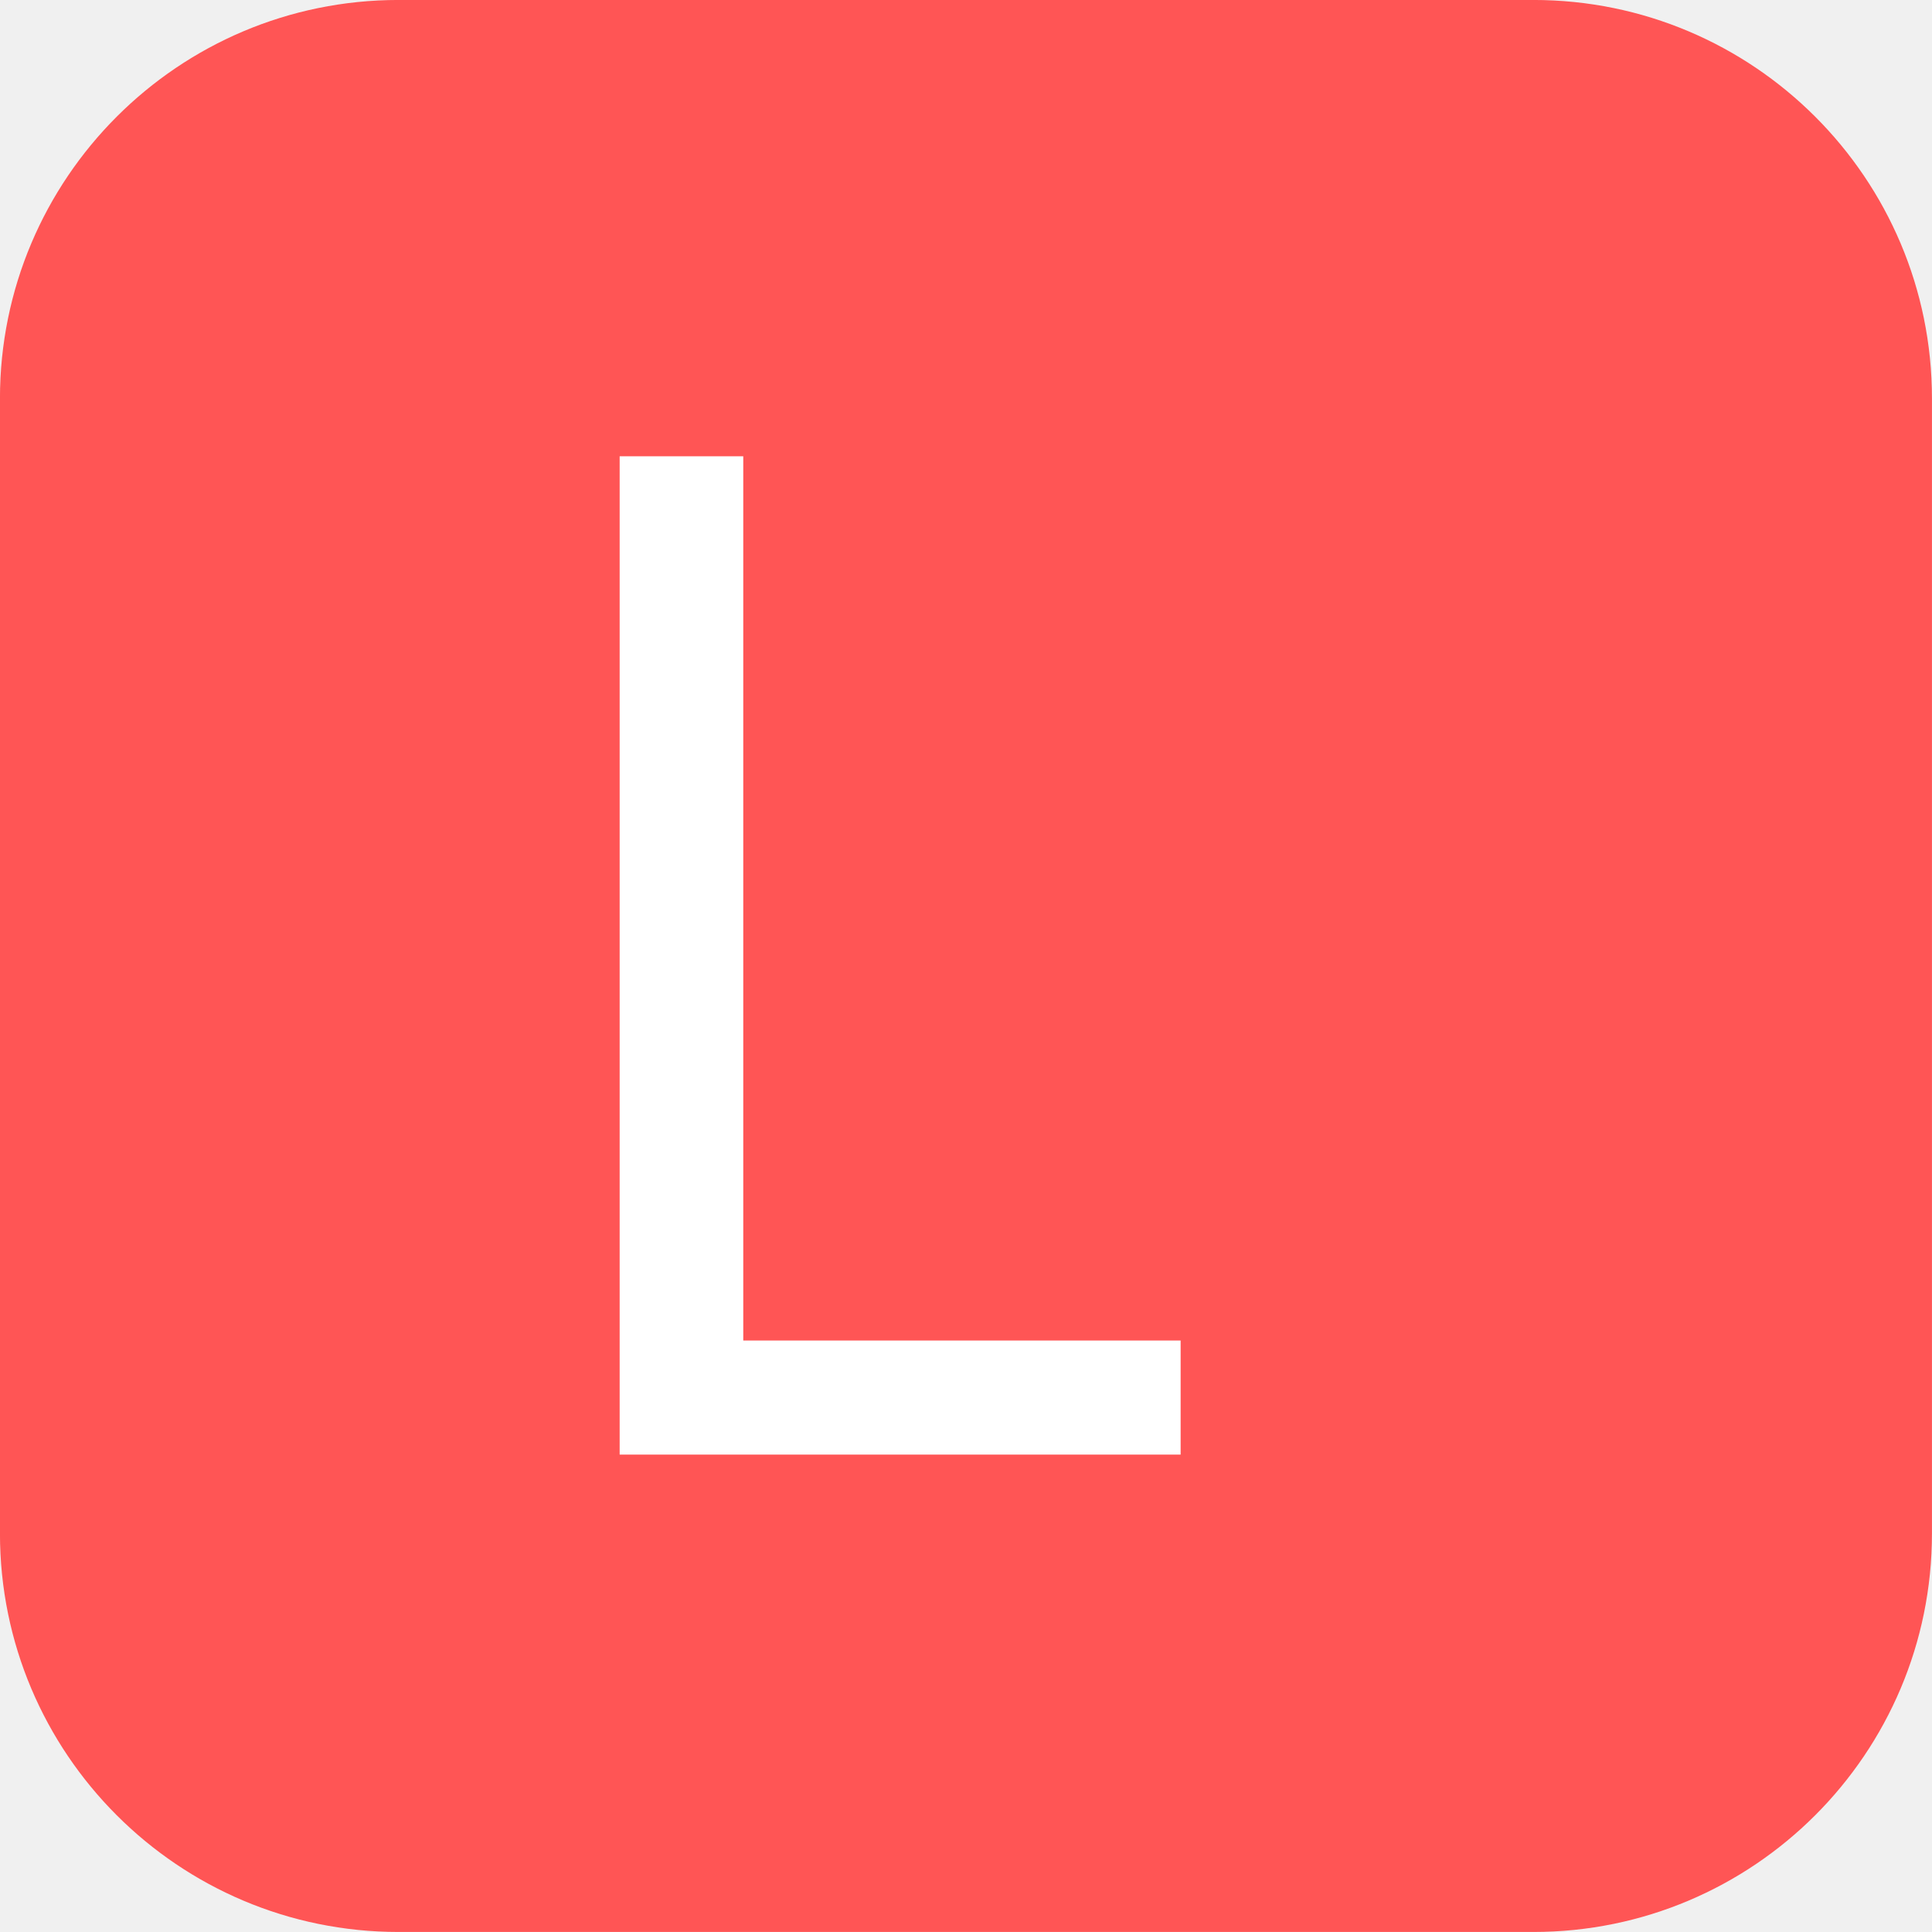
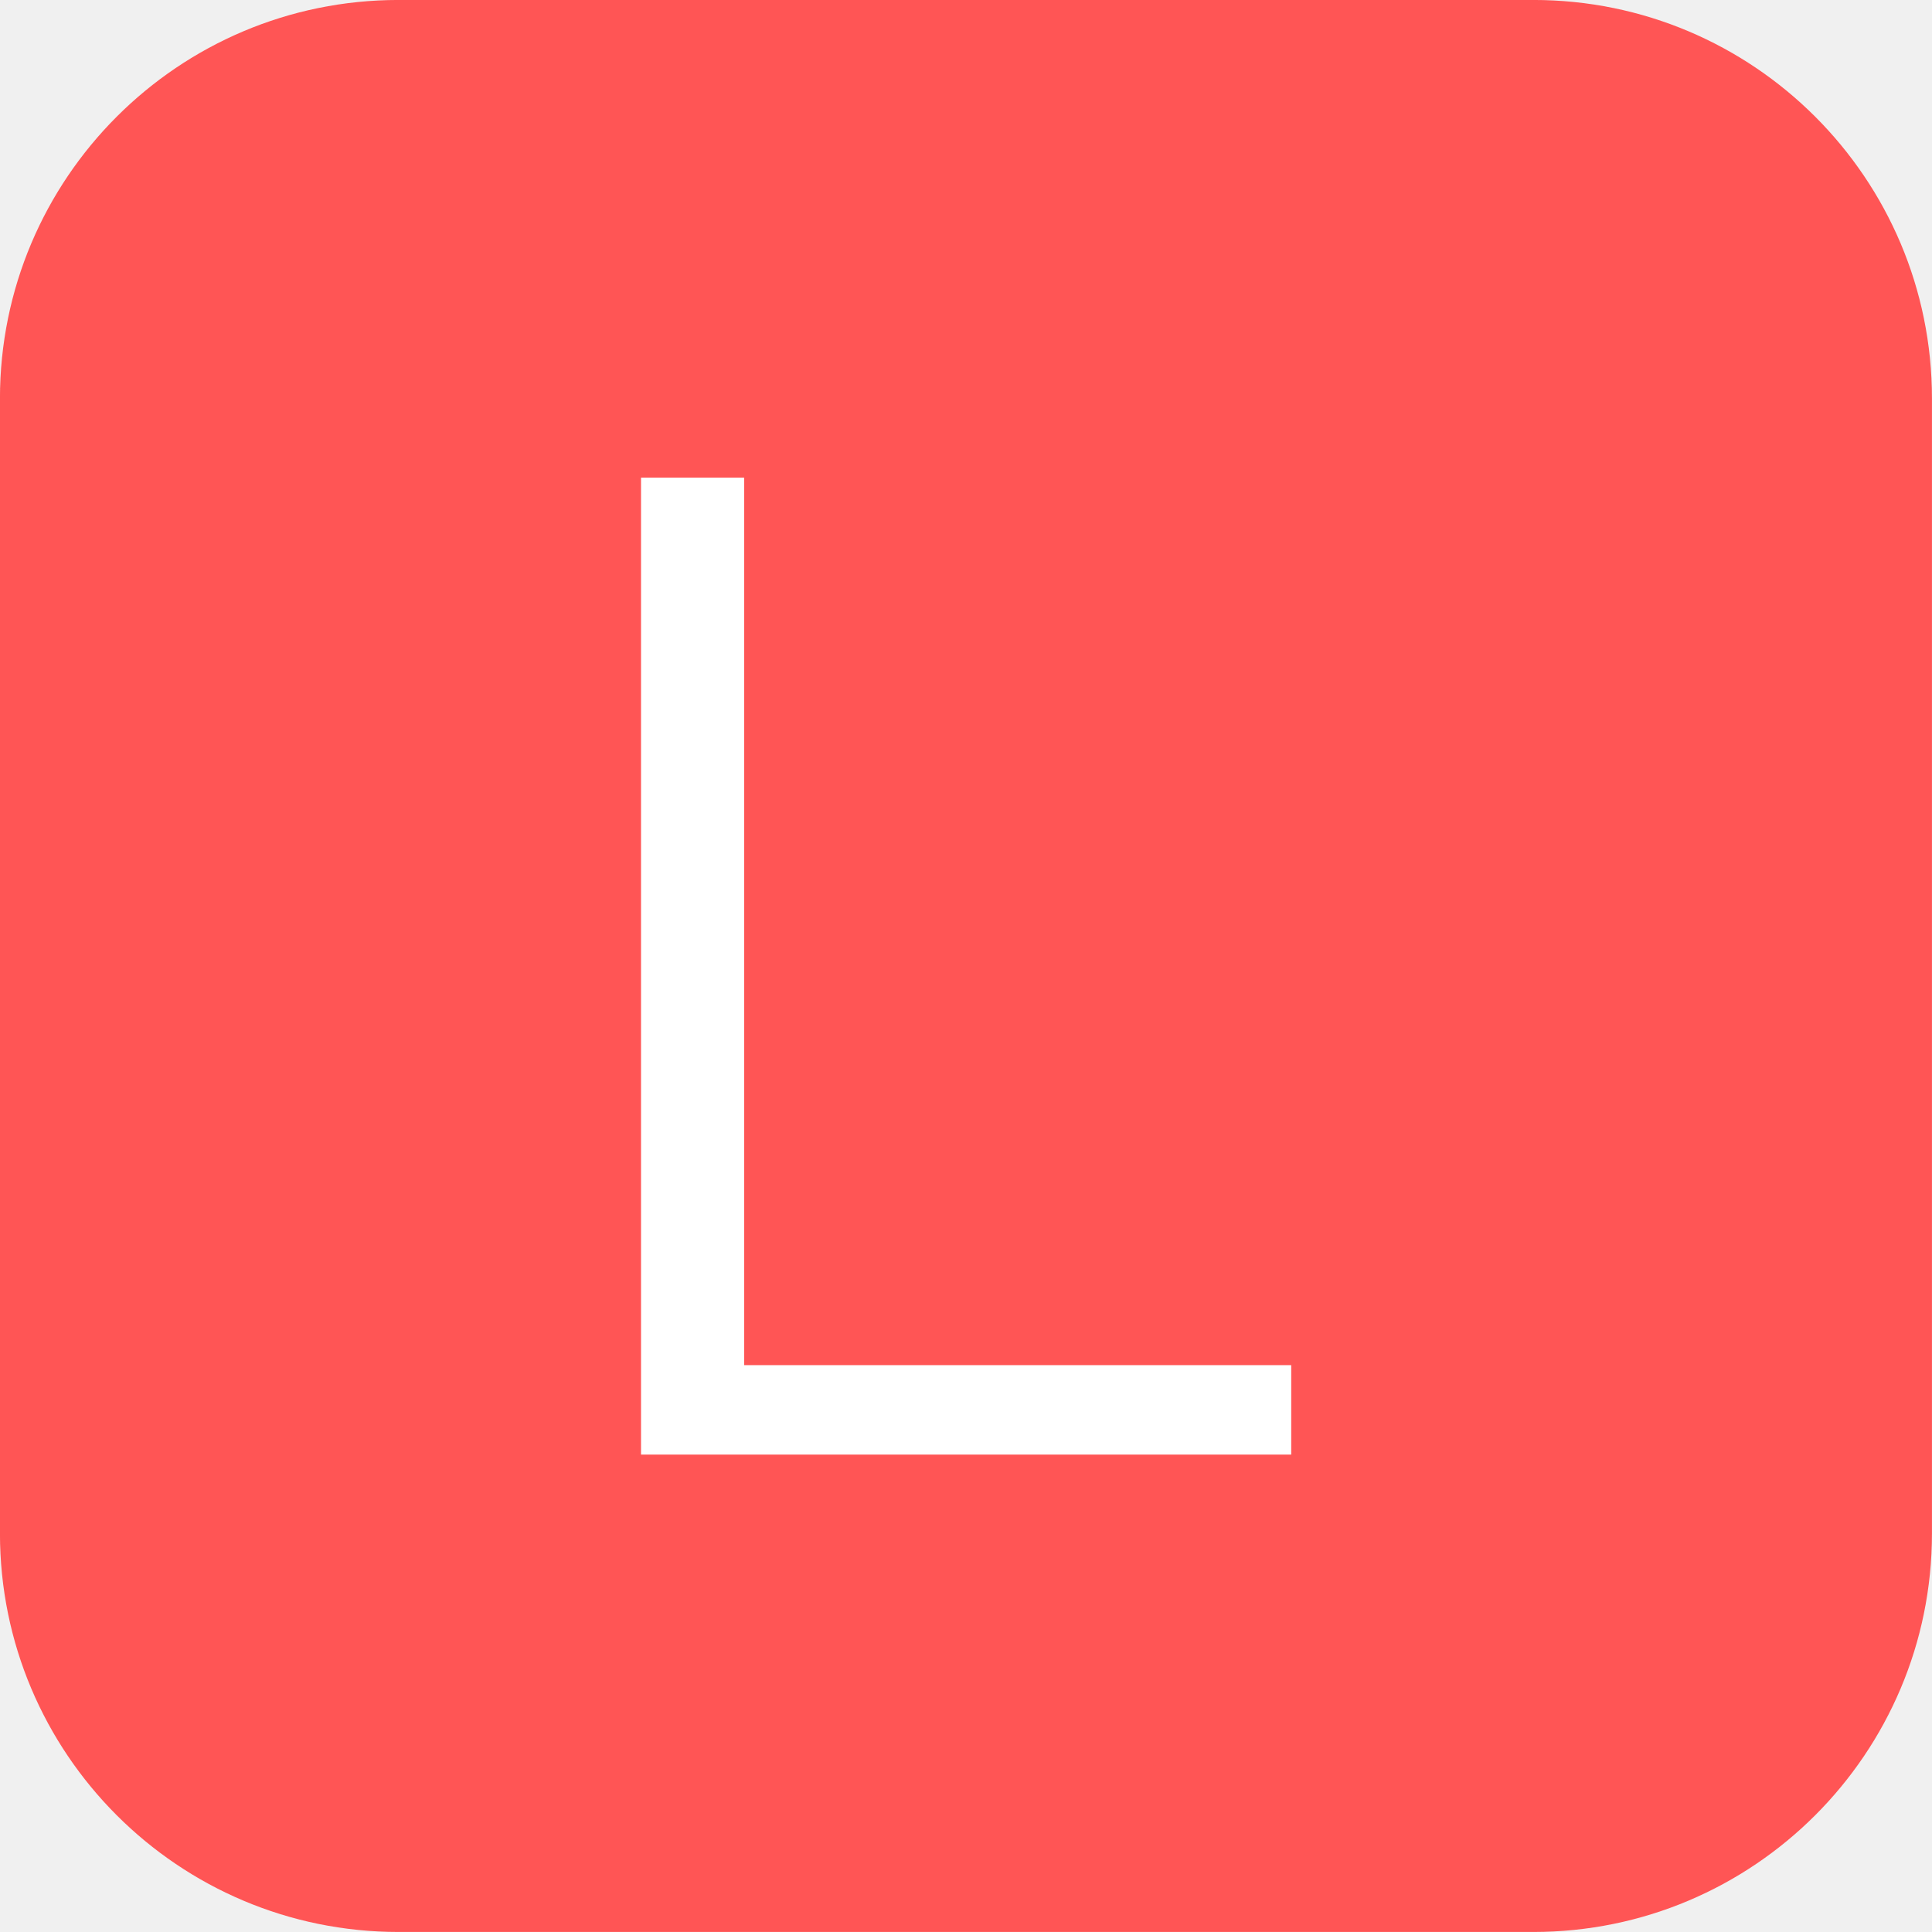
<svg xmlns="http://www.w3.org/2000/svg" width="24" height="24" viewBox="0 0 6.35 6.35" version="1.1" id="svg8">
  <defs id="defs2" />
  <g id="layer1" transform="translate(-40.13913,-106.3011)">
-     <g id="g850">
+     <g id="g828">
      <rect style="opacity:1;fill:#ff5555;fill-opacity:1;stroke:none;stroke-width:0.082;stroke-miterlimit:4;stroke-dasharray:none" id="rect817" width="6.35" height="6.35" x="40.139" y="106.301" ry="1.31" />
-       <text id="text835" y="111.081" x="41.723" style="font-style:normal;font-variant:normal;font-weight:normal;font-stretch:normal;font-size:4.586px;line-height:1.25;font-family:Montserrat;-inkscape-font-specification:Montserrat;letter-spacing:0px;word-spacing:0px;fill:#ffffff;fill-opacity:1;stroke:none;stroke-width:0.265" xml:space="preserve">
-         <tspan style="fill:#ffffff;stroke-width:0.265" y="111.081" x="41.723" id="tspan833">L</tspan>
-       </text>
+       <g id="text835" style="font-style:normal;font-variant:normal;font-weight:normal;font-stretch:normal;font-size:4.586px;line-height:1.25;font-family:Montserrat;-inkscape-font-specification:Montserrat;letter-spacing:0px;word-spacing:0px;fill:#ffffff;fill-opacity:1;stroke:none;stroke-width:0.265" aria-label="L">
+         <path id="path822" style="fill:#ffffff;stroke-width:0.265" d="m 42.246,107.871 h 0.339 v 2.917 h 1.798 v 0.294 h -2.137 z" />
+       </g>
    </g>
  </g>
</svg>
